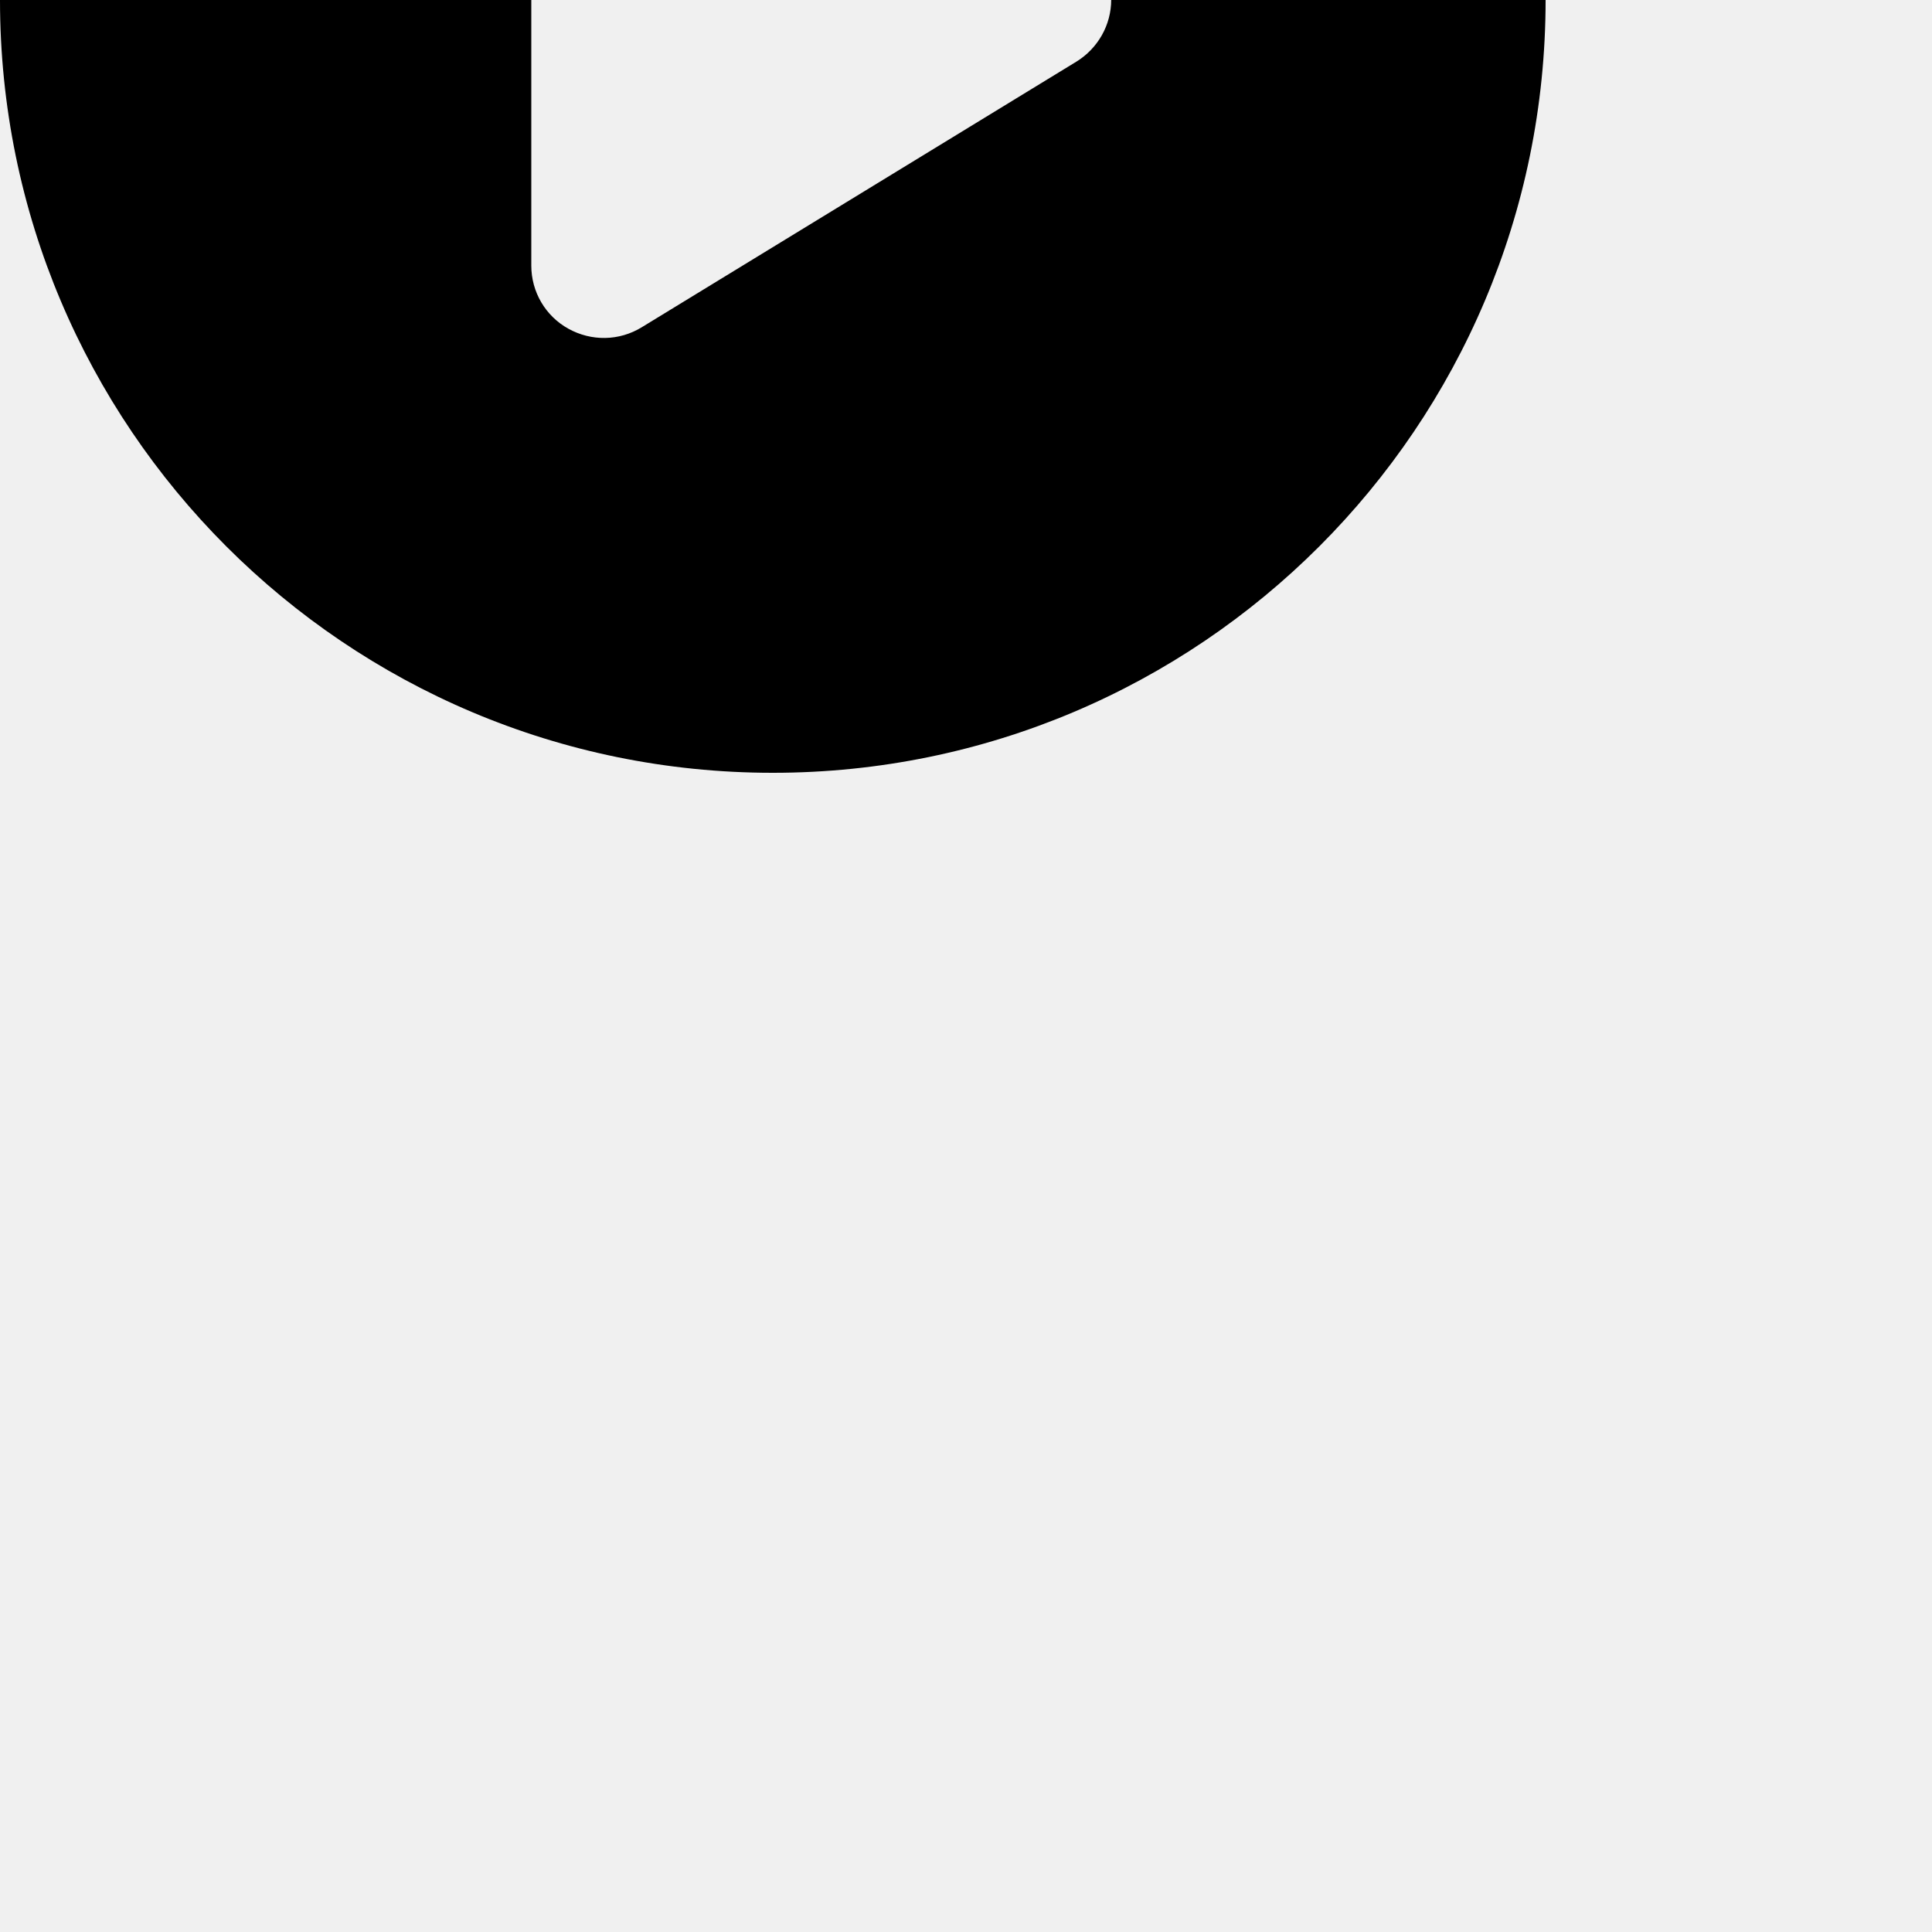
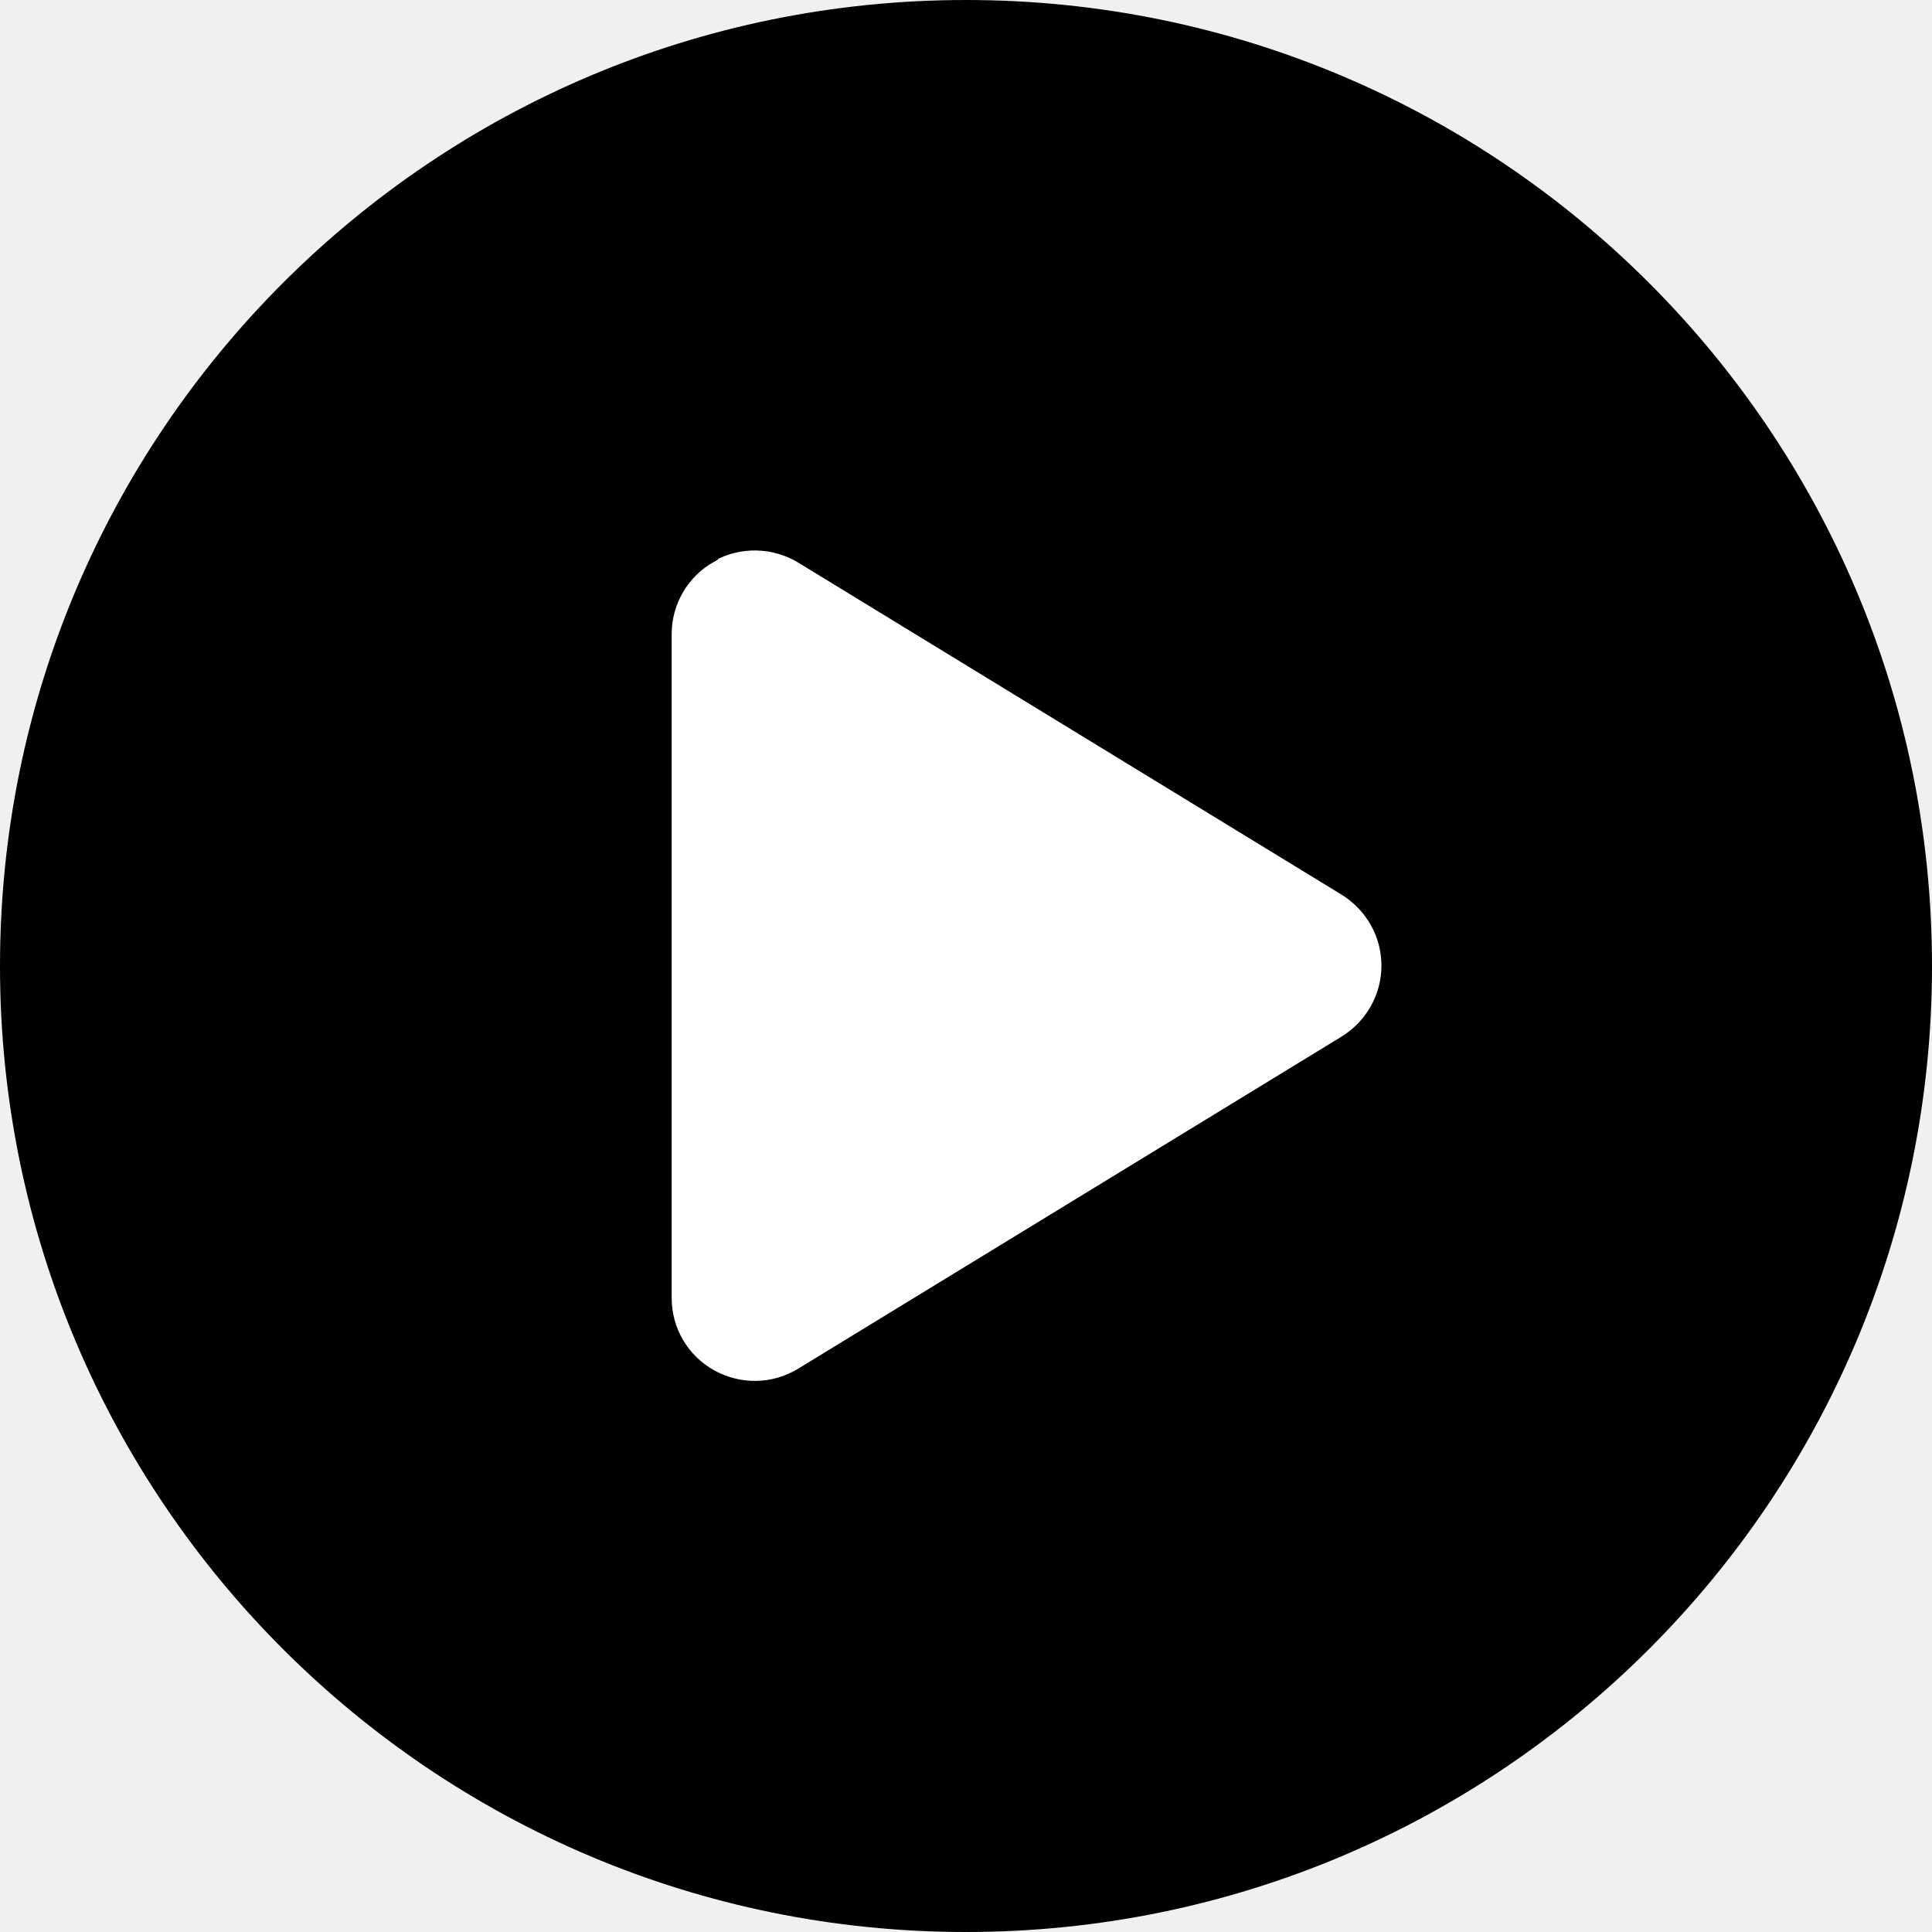
- <svg xmlns="http://www.w3.org/2000/svg" version="1.0" id="Layer_1" x="0px" y="0px" width="128px" height="128px" viewBox="0 0 128 128" enable-background="new 0 0 128 128" xml:space="preserve">
-   <path d="M0,0c0-28.277,22.923-51.2,51.2-51.2c28.276,0,51.2,22.923,51.2,51.2c0,28.276-22.924,51.2-51.2,51.2  C22.923,51.2,0,28.276,0,0z M37.66-21.78c-1.521,0.84-2.46,2.46-2.46,4.18v35.2c0,1.74,0.939,3.34,2.46,4.18  c1.52,0.841,3.36,0.82,4.86-0.1l28.8-17.6c1.42-0.88,2.3-2.419,2.3-4.1s-0.88-3.22-2.3-4.1l-28.8-17.6c-1.48-0.9-3.34-0.94-4.86-0.1  V-21.78z" />
+ <svg xmlns="http://www.w3.org/2000/svg" version="1.1" id="Layer_1" x="0px" y="0px" width="128px" height="128px" viewBox="0 0 128 128" enable-background="new 0 0 128 128" xml:space="preserve">
+   <circle cx="64" cy="64" r="64" />
+   <path fill="#FFFFFF" stroke="#000000" stroke-miterlimit="10" d="M47.075,36.775C45.174,37.825,44,39.85,44,42v44  c0,2.175,1.174,4.175,3.075,5.225c1.9,1.052,4.2,1.025,6.075-0.125l36-22c1.774-1.1,2.874-3.023,2.874-5.125  c0-2.102-1.1-4.025-2.874-5.125l-36-22c-1.85-1.125-4.175-1.175-6.075-0.125V36.775z" />
</svg>
